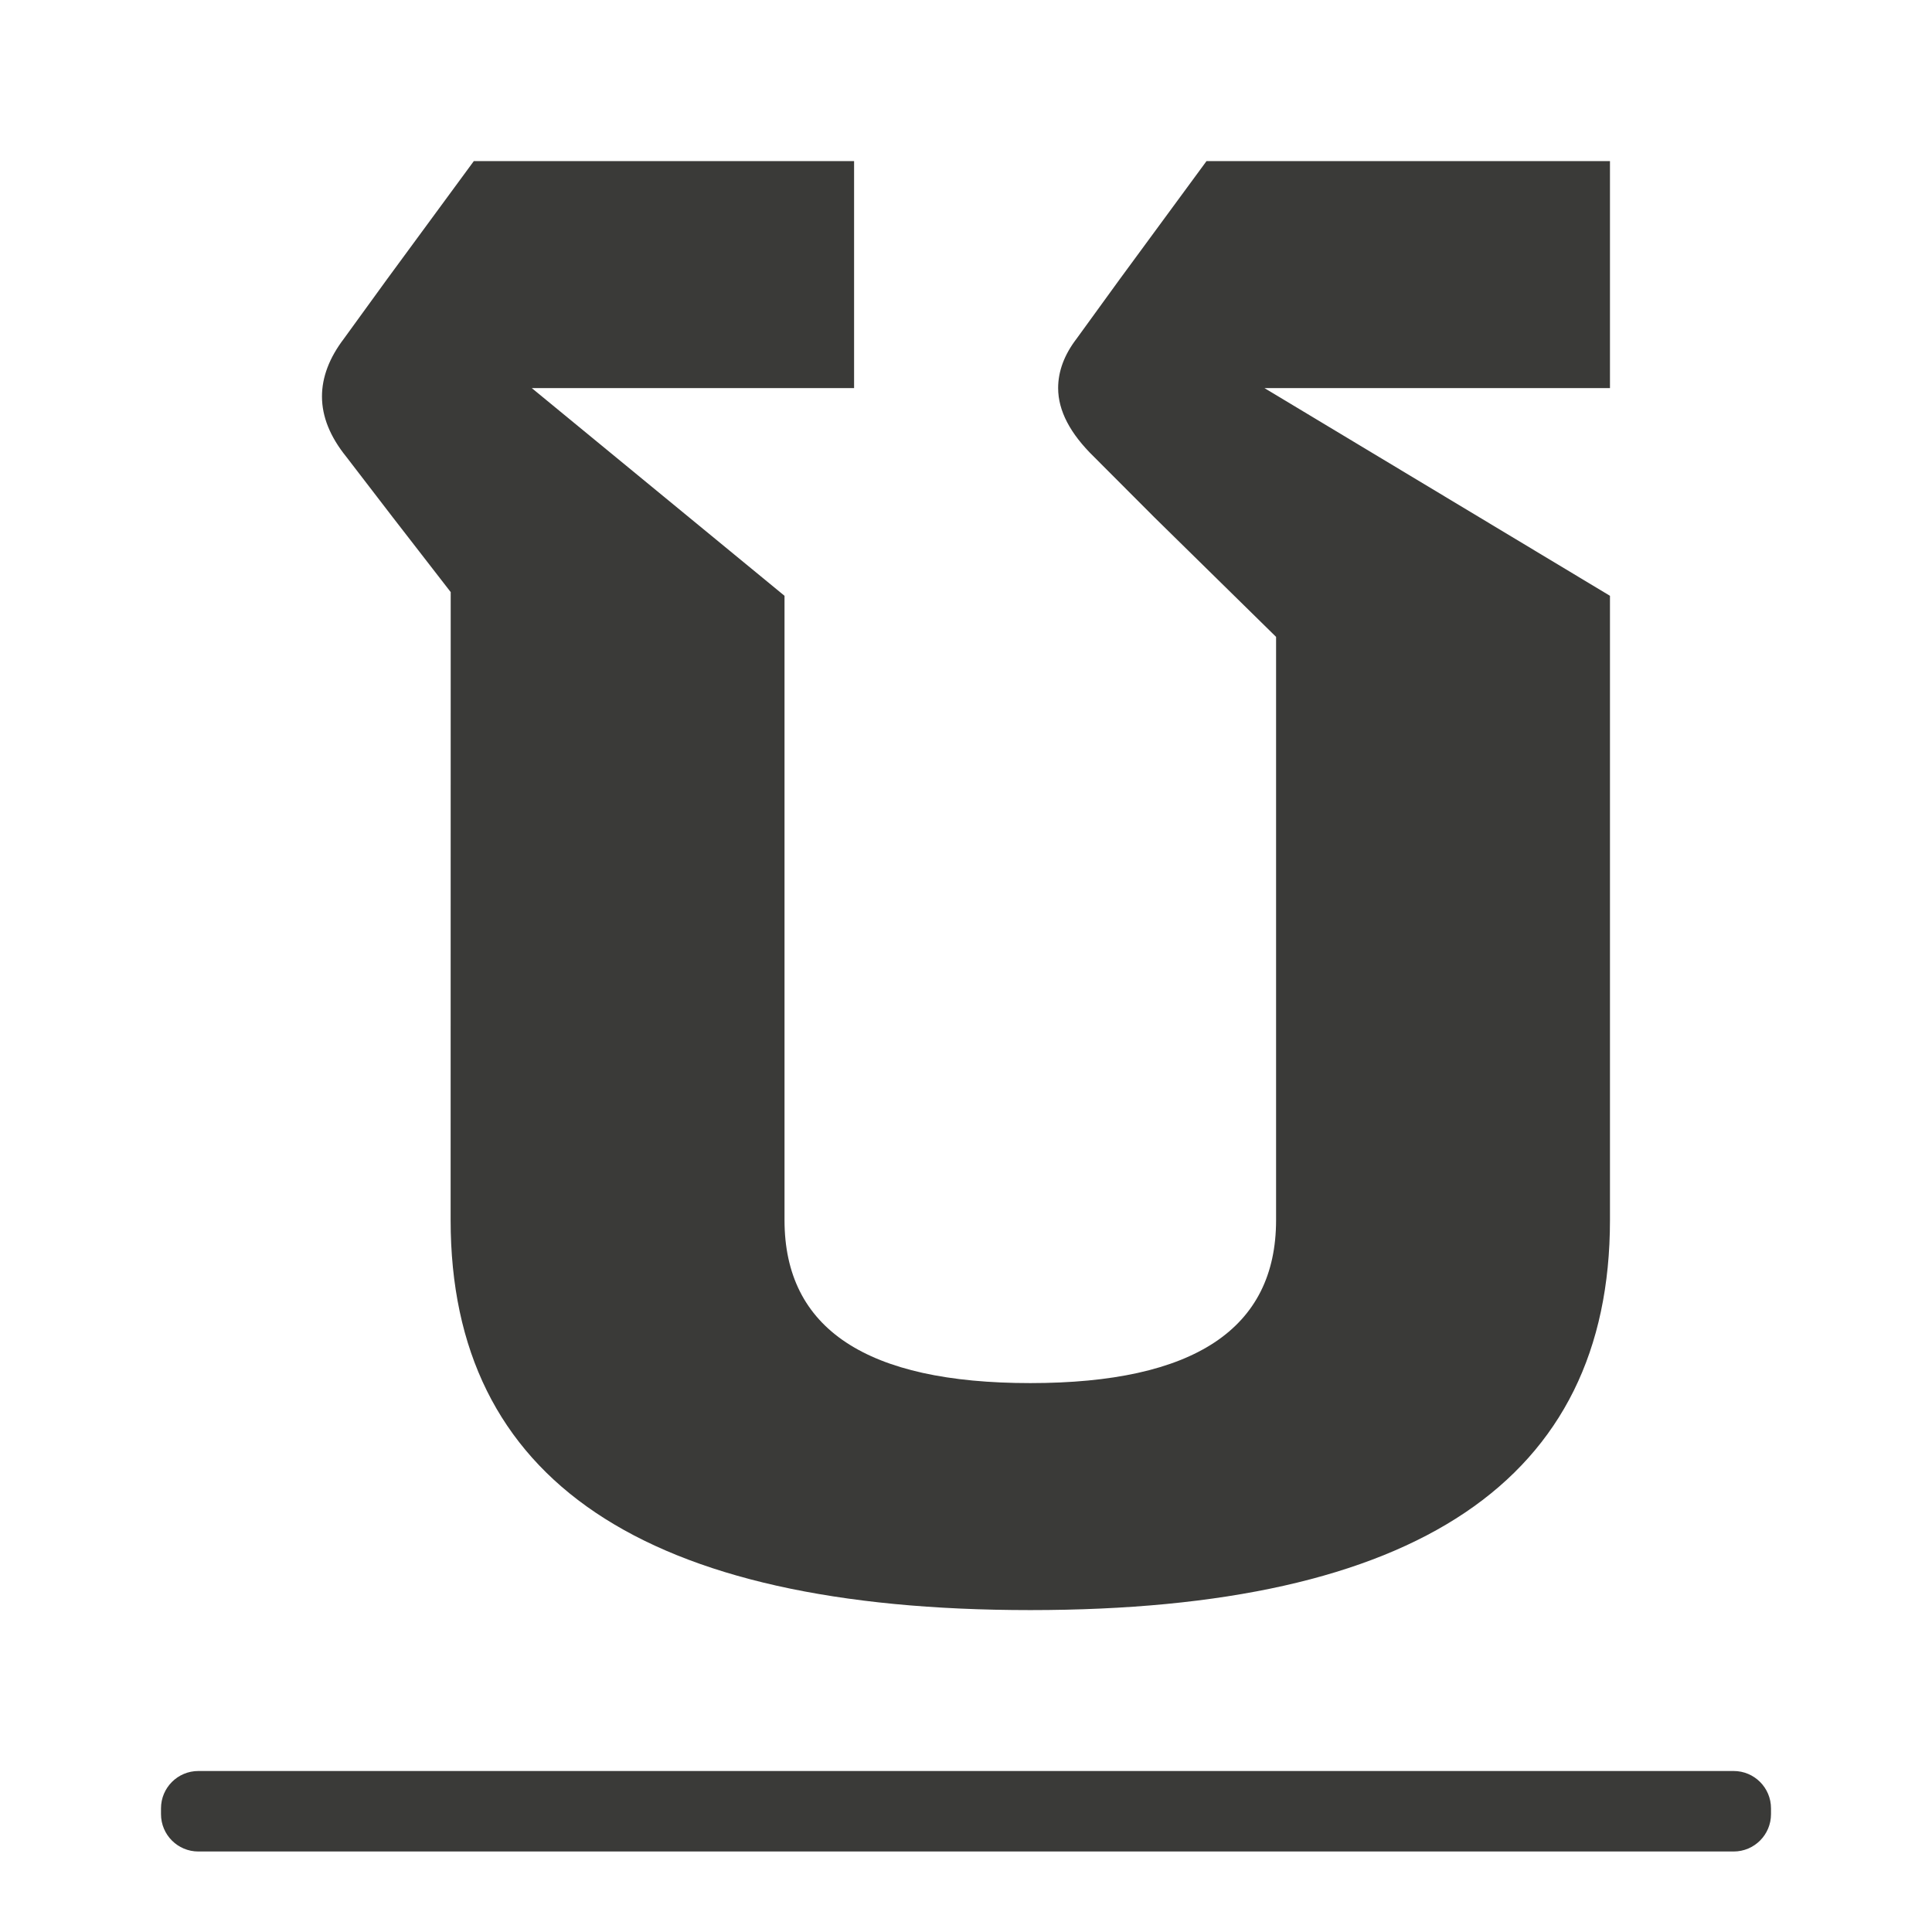
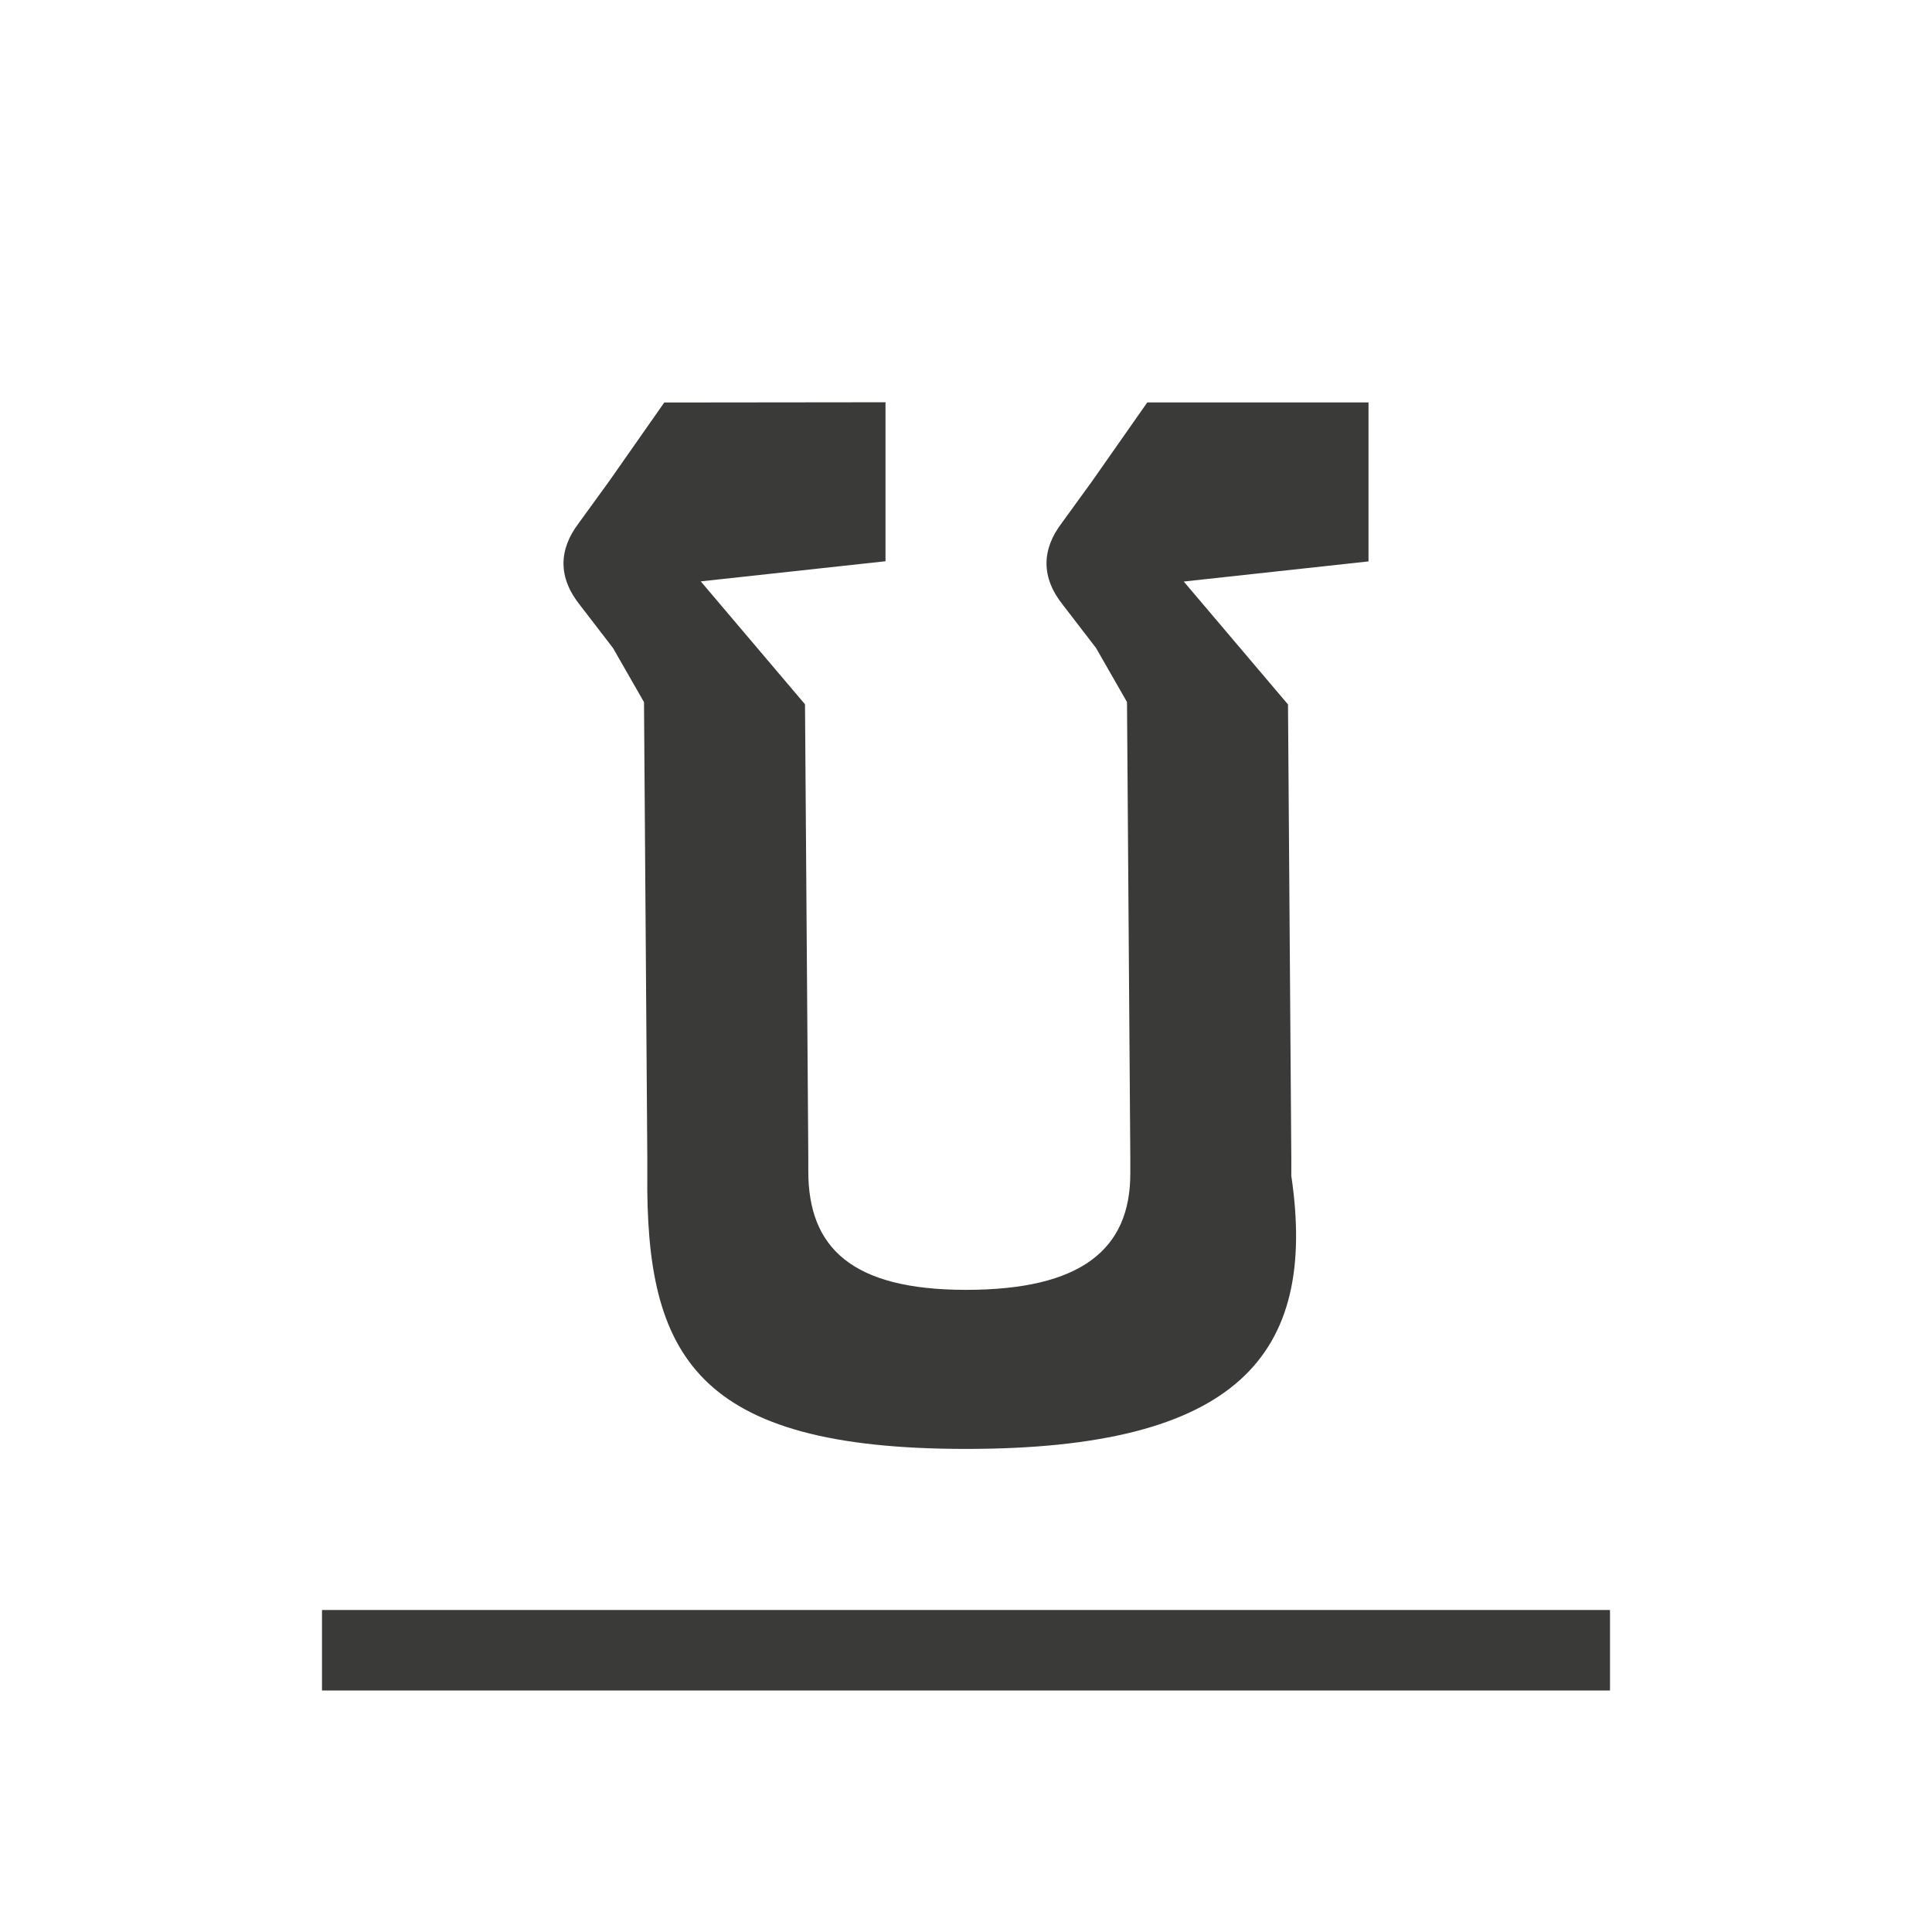
<svg xmlns="http://www.w3.org/2000/svg" viewBox="0 0 24 24">
  <g fill="#3a3a38">
-     <rect height="1" ry=".464" width="20" x="2" y="22" />
-     <path d="m5.714 7.207-.735-.911-.588-.735q-.309-.367-.309-.735 0-.353.279-.705l.544-.72 1.102-1.44h4.821v2.763h-4.086l3.204 2.528v7.599q0 1.984 3.116 1.984 3.116 0 3.116-1.984v-7.099l-1.543-1.455-.764-.735q-.456-.426-.456-.838 0-.309.235-.603l.544-.72 1.102-1.44h5.115v2.763h-4.38l4.38 2.528v7.599q0 4.747-7.349 4.747-7.349 0-7.349-4.747z" transform="scale(.9798449 1.02057)" />
+     <path d="m8.252 5-.688.982-.373.514c-.128.168-.191.336-.191.504 0 .175.07.35.211.525l.404.525.385.672.041 5.65v.209c-.021 2.261.599 3.418 3.959 3.418 3.36 0 4.372-1.156 4.041-3.393v-.234l-.041-5.621-1.295-1.527 2.295-.25v-1.975h-2.748l-.688.982-.373.514c-.128.168-.191.336-.191.504 0 .175.07.35.211.525l.404.525.385.672.041 5.65v.209c0 .945-.616 1.443-2.041 1.443s-1.959-.528-1.959-1.473v-.18l-.041-5.621-1.295-1.527 2.295-.25v-1.975z" stroke-width=".7" />
+     <path d="m4 20h16v1h-16z" fill="#3a3a38" stroke-width=".918" />
  </g>
</svg>
